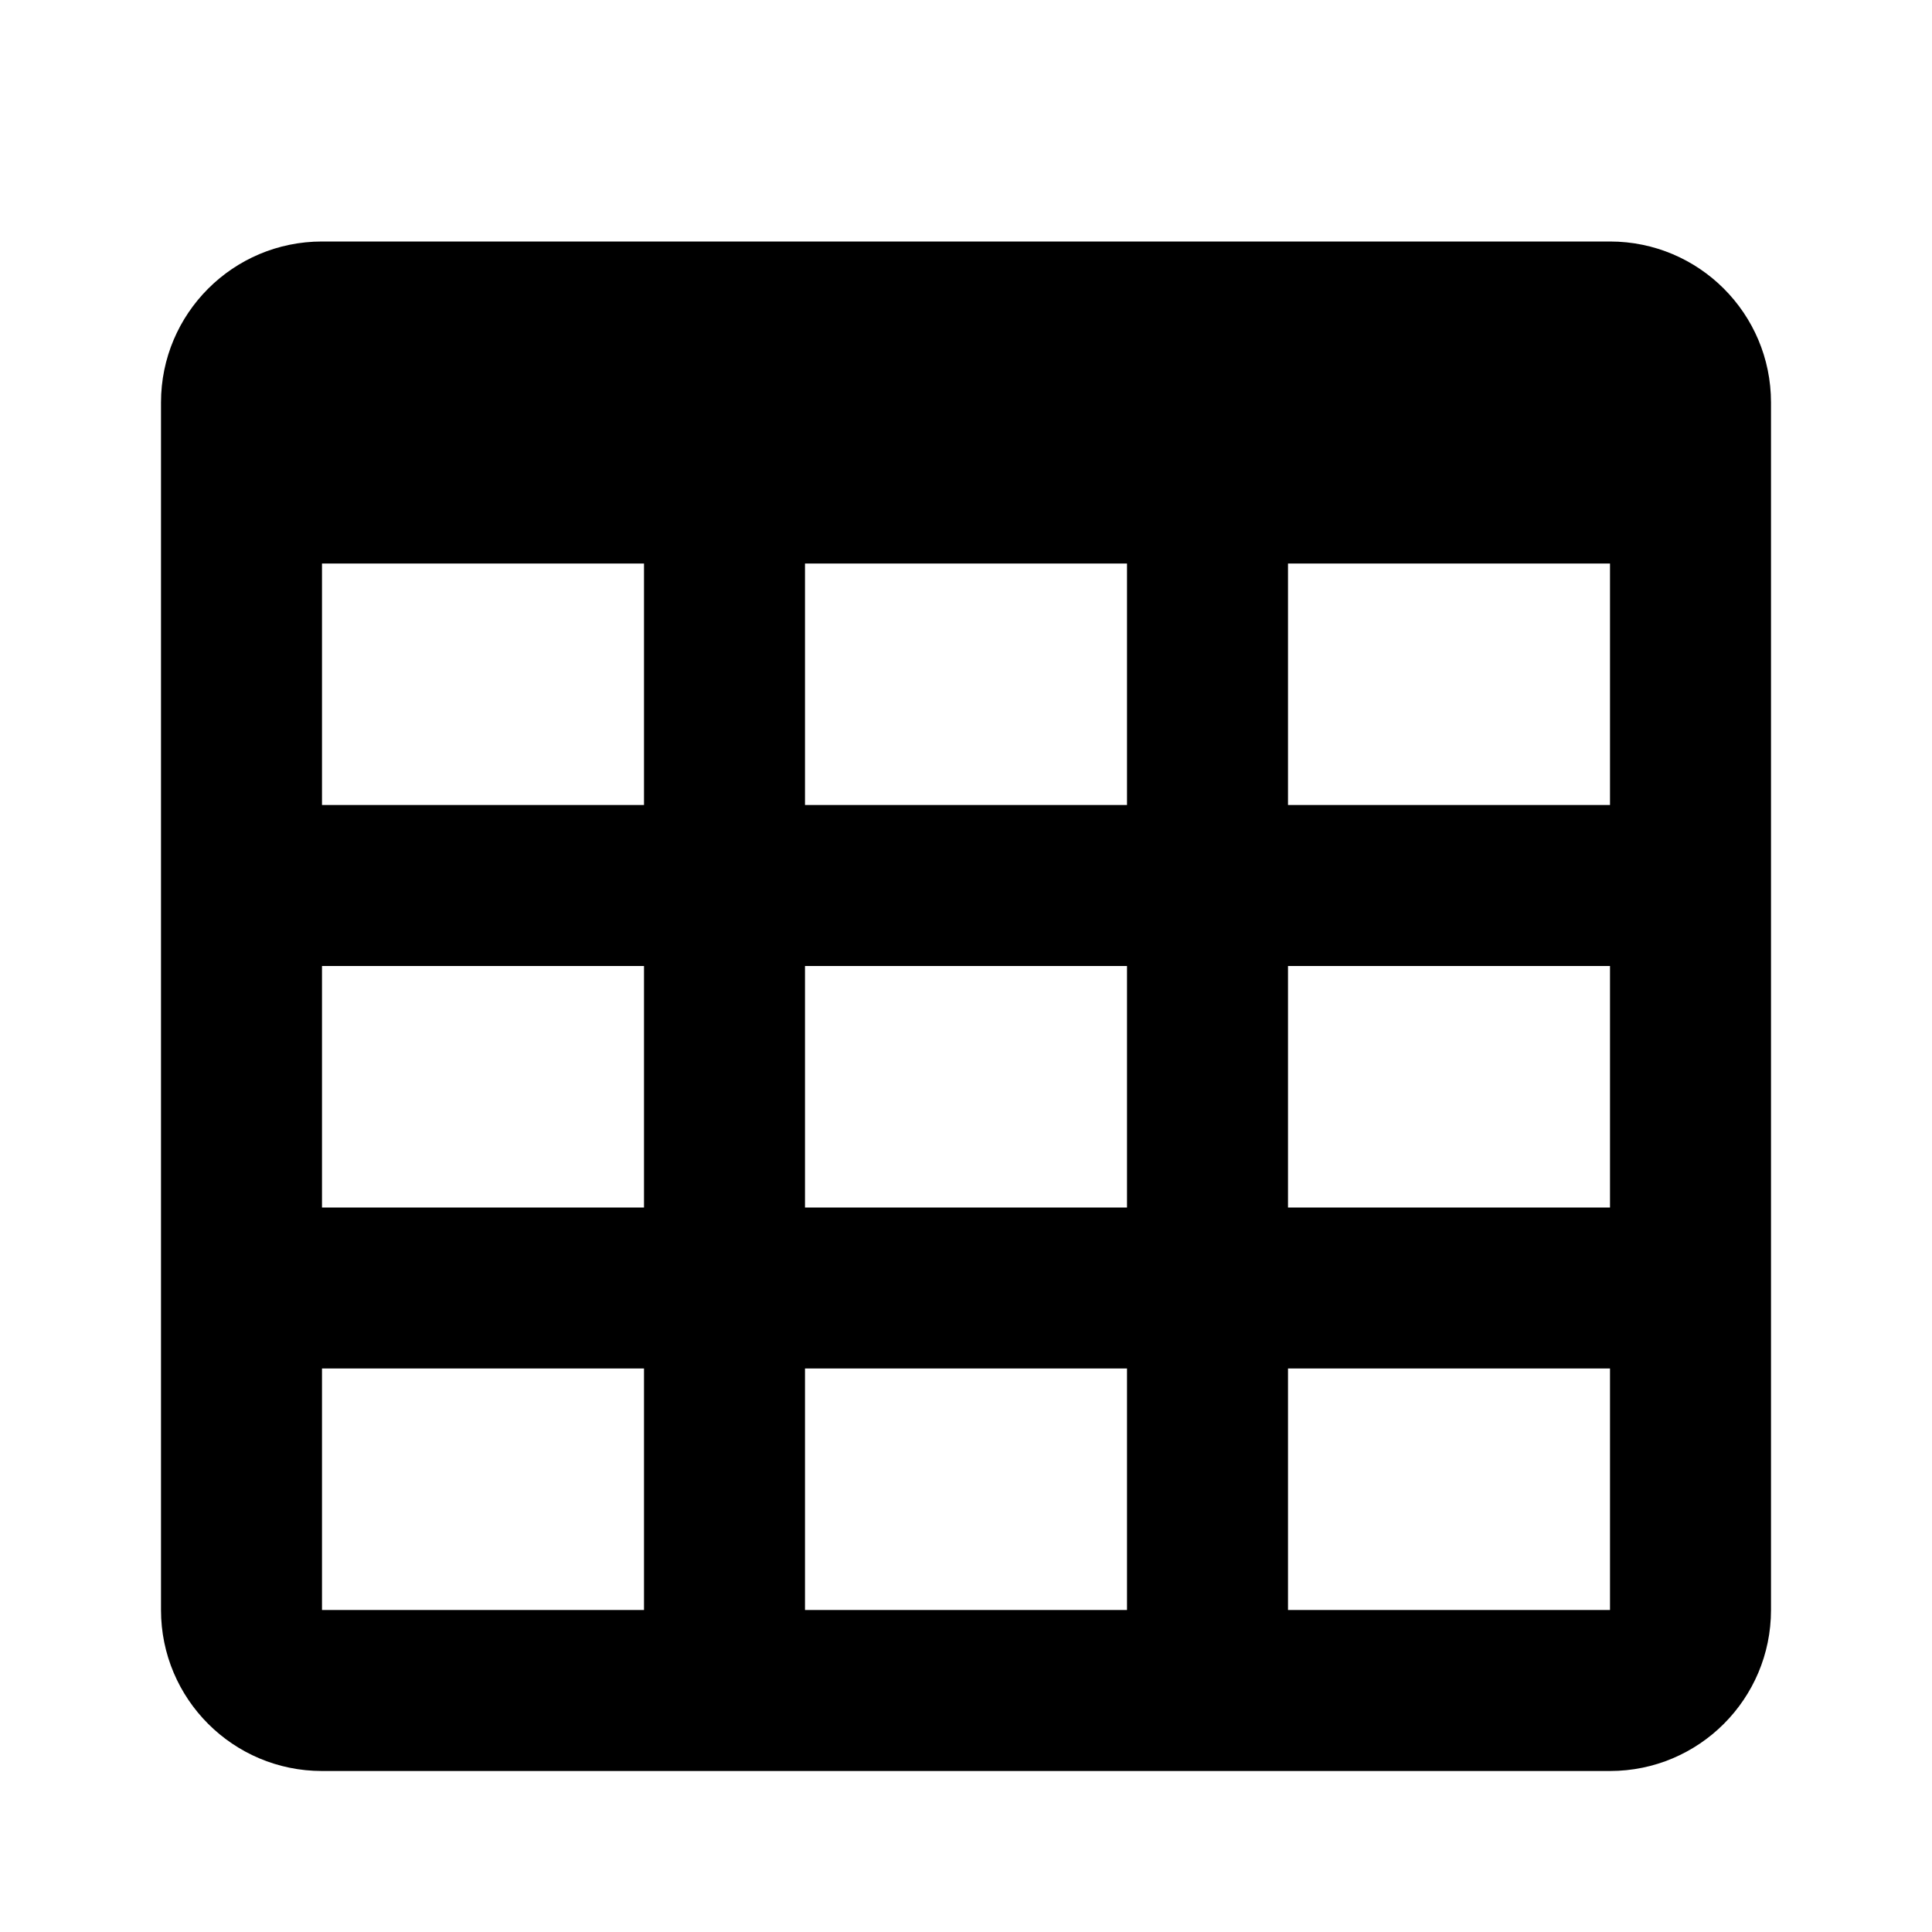
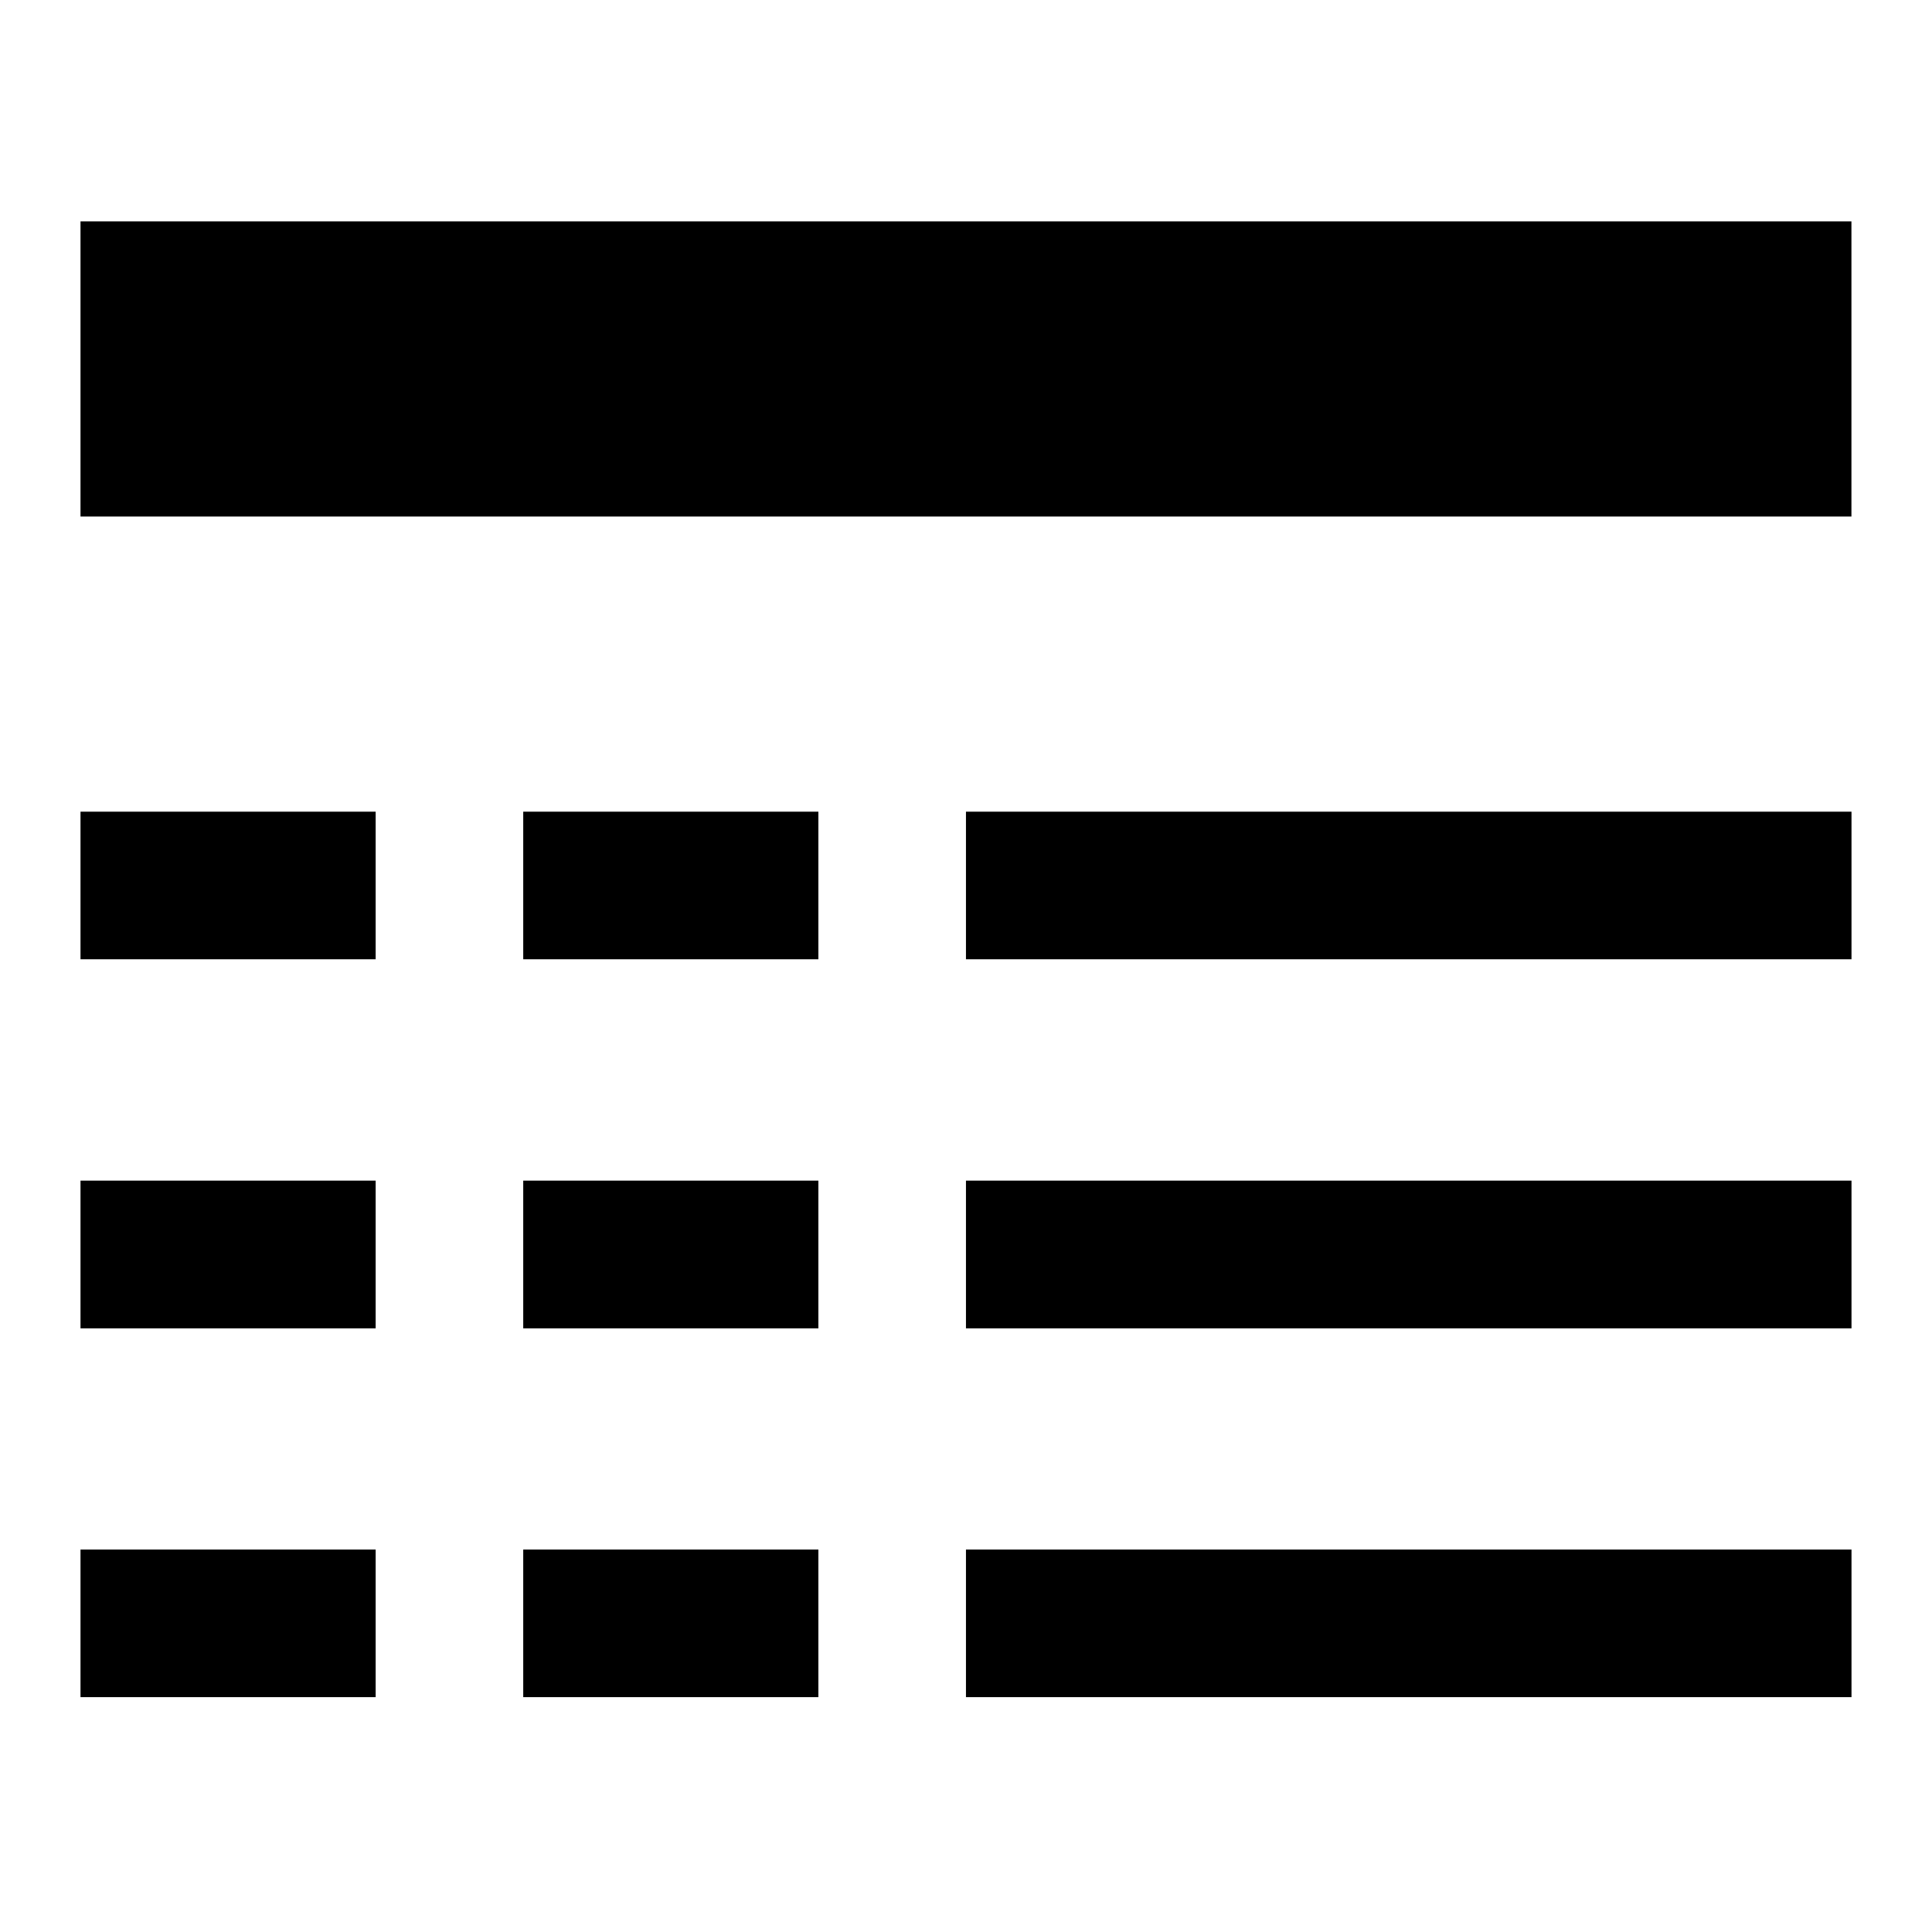
- <svg xmlns="http://www.w3.org/2000/svg" version="1.1" width="24" height="24" viewBox="0 0 24 24">
-   <path d="M4,3H20A2,2 0 0,1 22,5V20A2,2 0 0,1 20,22H4A2,2 0 0,1 2,20V5A2,2 0 0,1 4,3M4,7V10H8V7H4M10,7V10H14V7H10M20,10V7H16V10H20M4,12V15H8V12H4M4,20H8V17H4V20M10,12V15H14V12H10M10,20H14V17H10V20M20,20V17H16V20H20M20,12H16V15H20V12Z" />
+ <svg xmlns="http://www.w3.org/2000/svg" version="1.1" id="Ebene_1" x="0px" y="0px" width="192px" height="192px" viewBox="0 0 192 192" enable-background="new 0 0 192 192" xml:space="preserve">
+   <path d="M8,168.66h29.332v-14.666H8V168.66z M51.998,168.66H81.33v-14.666H51.998V168.66z M95.996,168.66H184  v-14.666H95.996V168.66z M8,132.01h29.332v-14.681H8V132.01z M51.998,132.01H81.33v-14.681H51.998V132.01z M95.996,132.01H184  v-14.681H95.996V132.01z M8,95.33h29.332V80.664H8V95.33z M51.998,95.33H81.33V80.664H51.998V95.33z M95.996,95.33H184V80.664  H95.996V95.33z M8,51.332h175.993V22H8V51.332z" />
</svg>
